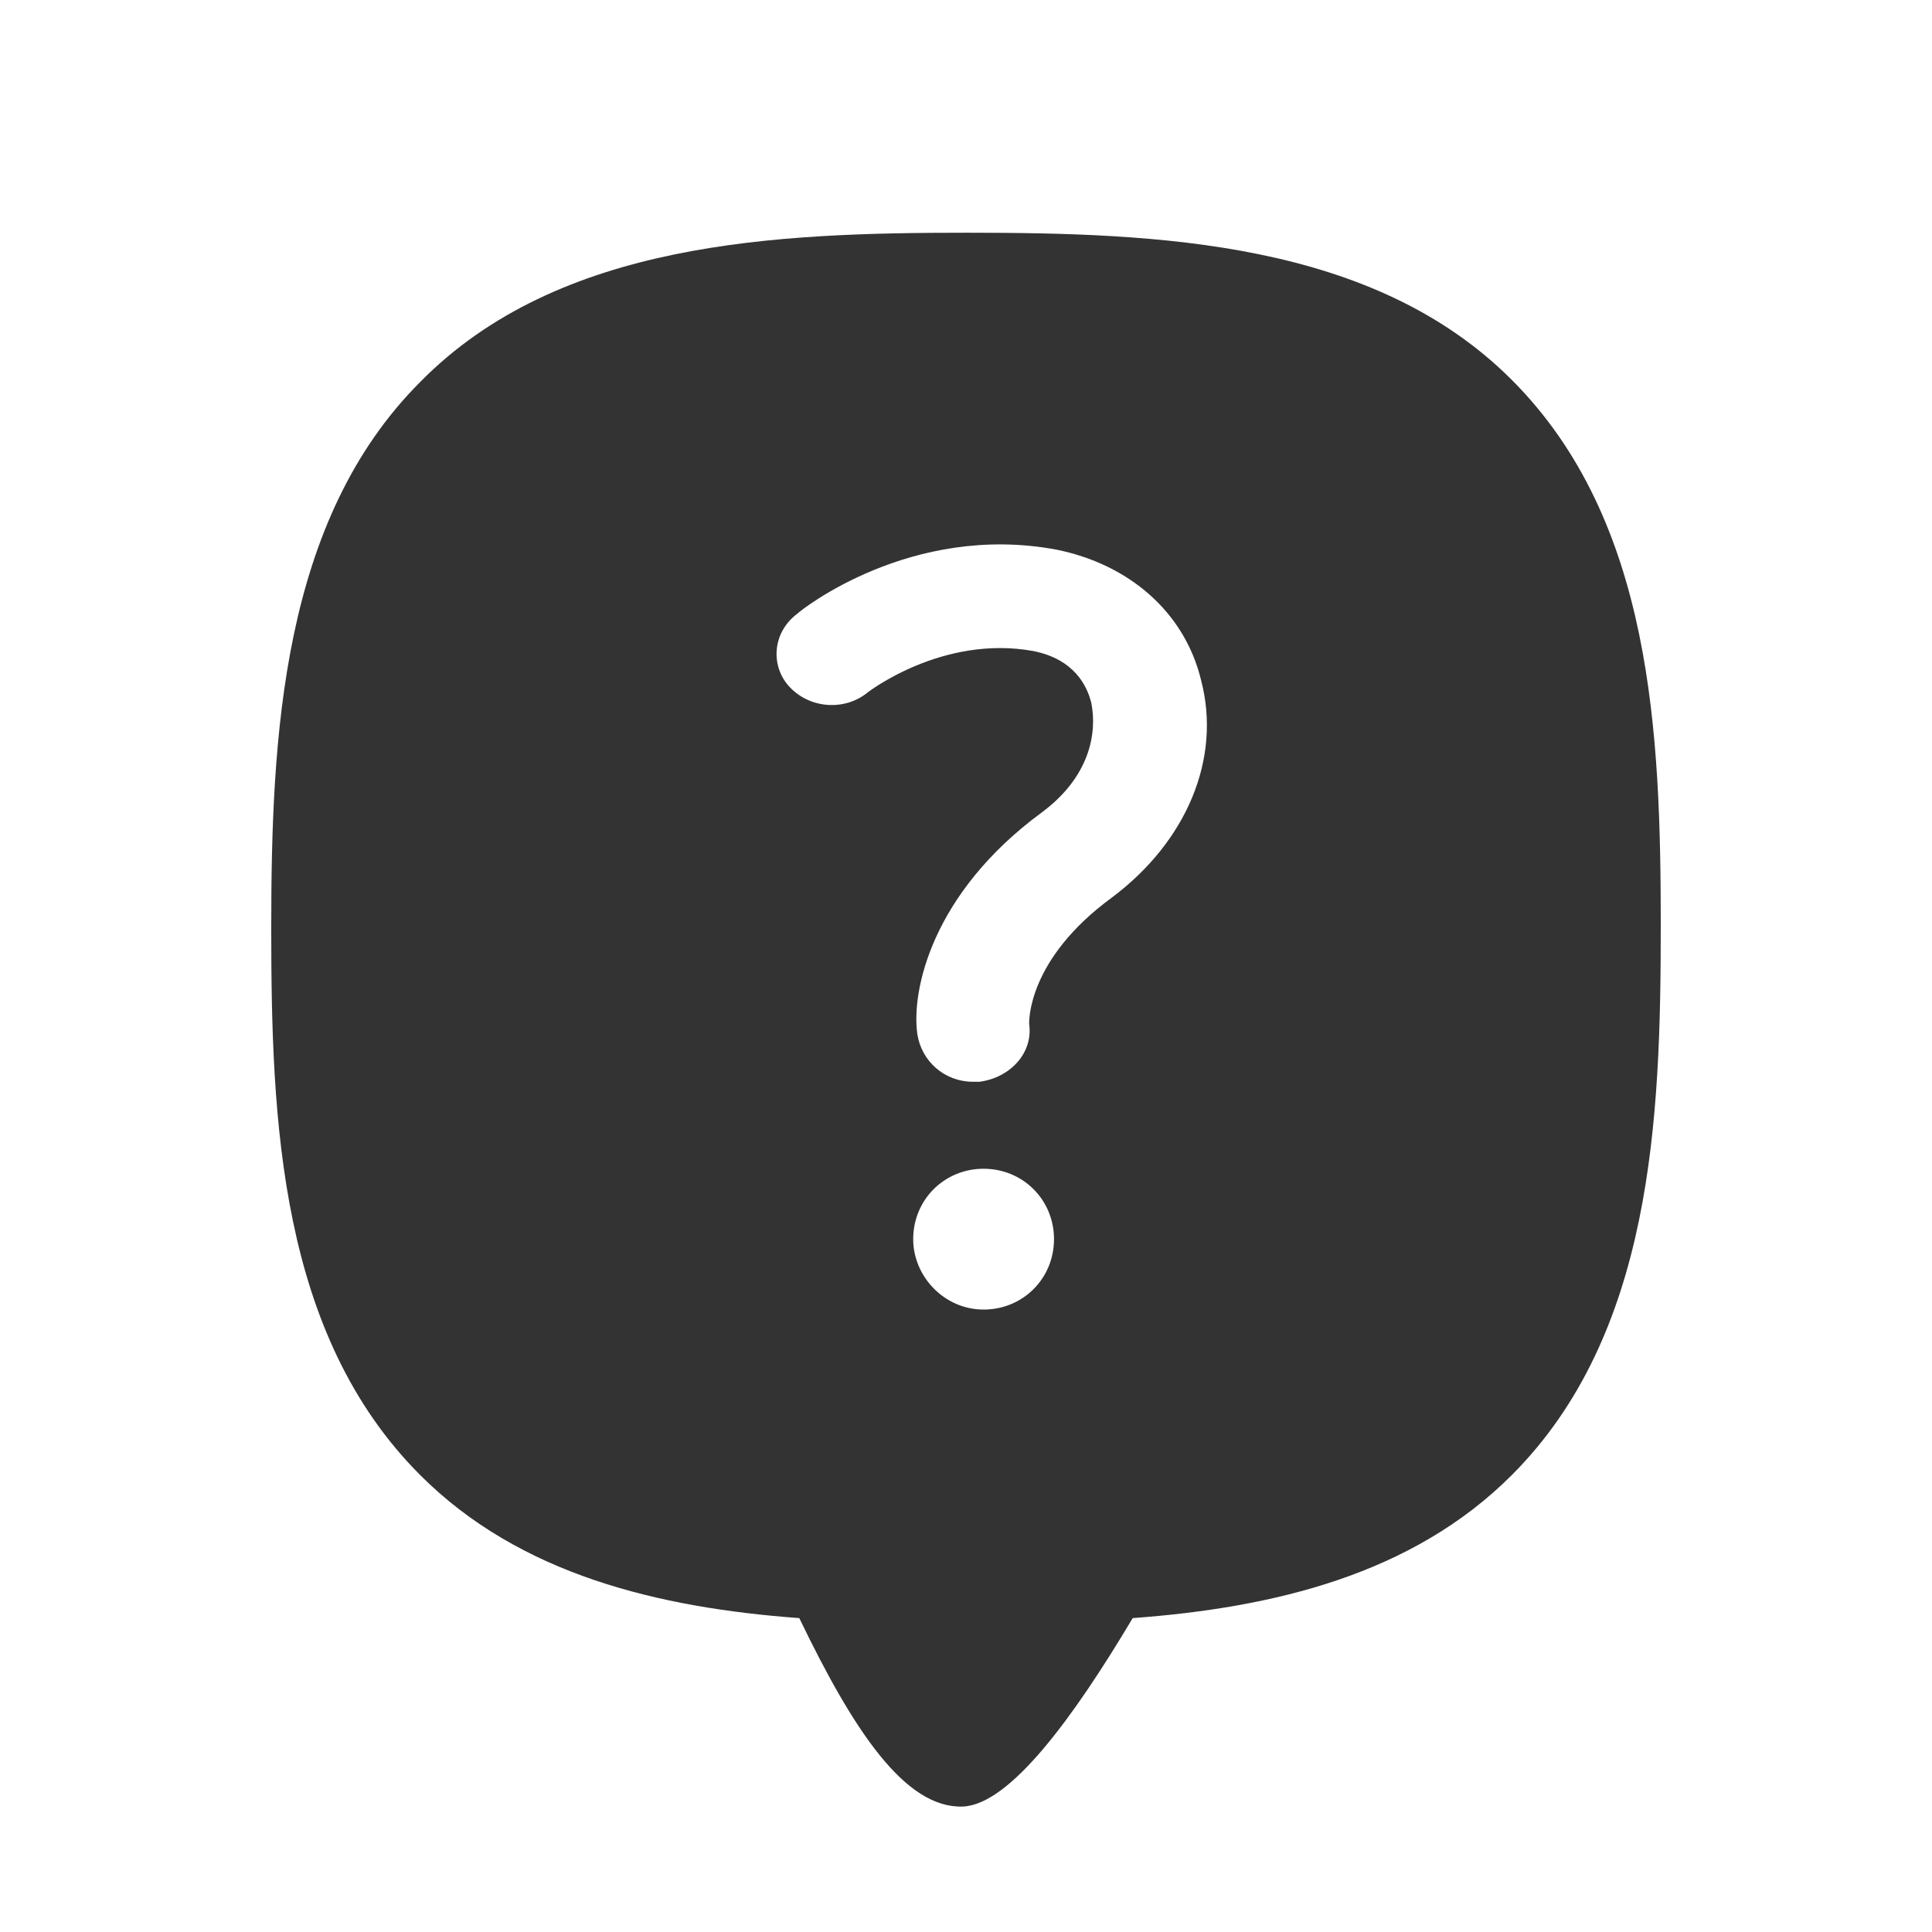
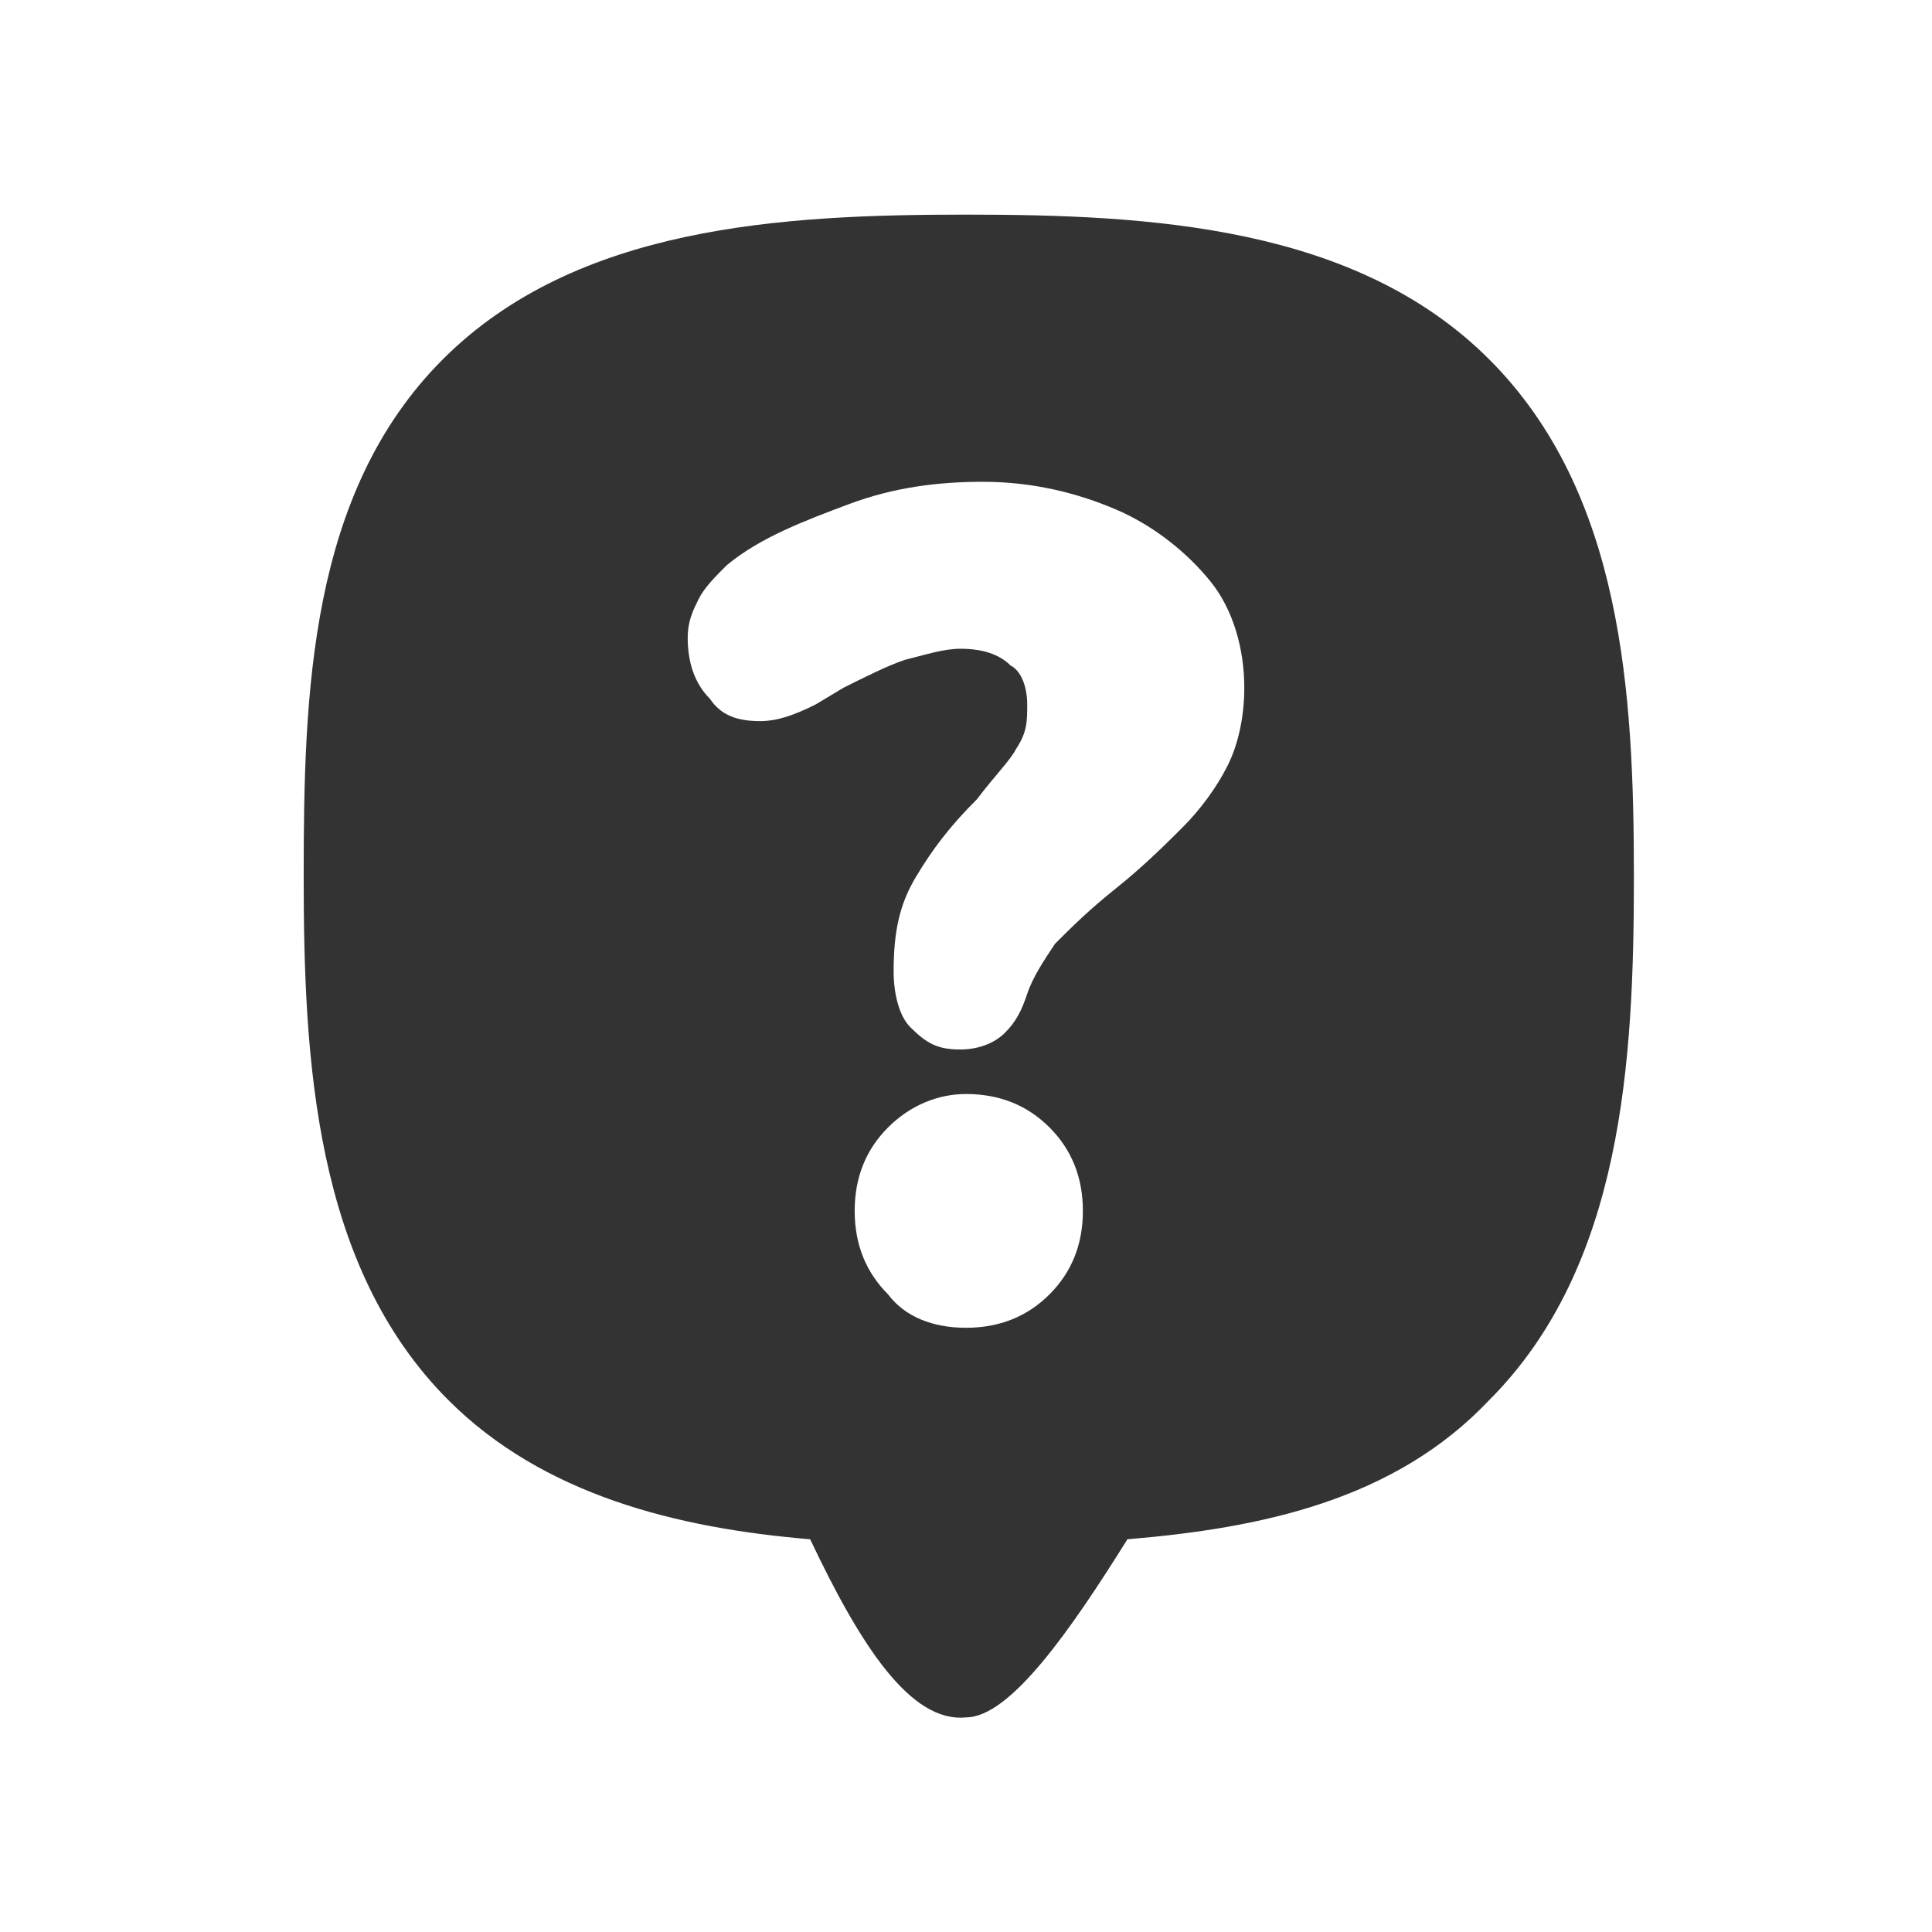
<svg xmlns="http://www.w3.org/2000/svg" version="1.1" width="256" height="256" viewBox="0 0 256 256">
-   <path fill="#333" d="M220.059 122.76c0-25.519-1.097-53.781-19.756-72.44-18.385-18.384-46.921-19.482-72.166-19.482s-54.055 1.098-72.44 19.756c-18.385 18.385-19.756 46.921-19.756 72.44s1.097 53.781 19.756 72.44c13.171 13.171 31.555 17.561 50.214 18.933 7.134 14.817 13.994 25.244 21.677 24.97 6.311-0.274 14.817-12.073 22.5-24.97 18.659-1.372 37.043-5.762 50.214-18.933 18.659-18.659 19.756-47.196 19.756-72.714zM105.637 81.327c0.549-0.549 15.092-12.073 34.299-8.506 9.604 1.921 17.012 8.232 19.208 17.287 2.744 10.427-1.921 21.403-11.799 28.811-11.25 8.232-10.976 16.464-10.976 16.738 0.549 3.841-2.47 7.134-6.585 7.683-0.274 0-0.549 0-0.823 0-3.841 0-6.86-2.744-7.409-6.311-0.823-5.762 1.921-18.659 16.464-29.36 6.311-4.665 7.409-10.427 6.585-14.543-0.549-2.195-2.195-5.762-7.683-6.86-12.073-2.195-21.951 5.488-21.951 5.488-3.018 2.469-7.683 2.195-10.427-0.823-2.469-2.744-2.195-7.134 1.097-9.604zM121.003 164.194c0-5.214 4.116-9.329 9.329-9.329s9.329 4.116 9.329 9.329c0 5.214-4.116 9.329-9.329 9.329s-9.329-4.391-9.329-9.329z" />
+   <path fill="#333" d="M197.324 47.614c-17.7-17.7-44.987-19.175-69.324-19.175s-51.624 1.475-69.324 19.175c-17.7 17.7-18.437 44.249-18.437 68.587s1.475 51.624 19.175 69.324c12.537 12.537 30.237 16.963 47.937 18.437 6.637 14.012 13.275 24.337 20.65 23.6 5.9 0 14.012-11.799 21.387-23.6 17.7-1.475 35.399-5.162 47.937-18.437 17.7-17.7 19.175-44.987 19.175-69.324s-1.475-50.886-19.175-68.587zM139.062 171.512c-2.95 2.95-6.637 4.425-11.062 4.425s-8.113-1.475-10.325-4.425c-2.95-2.95-4.425-6.637-4.425-11.062s1.475-8.113 4.425-11.062c2.95-2.95 6.637-4.425 10.325-4.425 4.425 0 8.113 1.475 11.062 4.425s4.425 6.637 4.425 11.062c0 4.425-1.475 8.113-4.425 11.062zM162.662 101.451c-1.475 2.95-3.688 5.9-5.9 8.113s-5.162 5.162-8.85 8.113c-3.688 2.95-5.9 5.162-8.113 7.374-1.475 2.213-2.95 4.425-3.688 6.637s-1.475 3.688-2.95 5.162c-1.475 1.475-3.688 2.213-5.9 2.213-2.95 0-4.425-0.737-6.637-2.95-1.475-1.475-2.213-4.425-2.213-7.375 0-5.162 0.737-8.85 2.95-12.537s4.425-6.637 8.113-10.325c2.213-2.95 4.425-5.162 5.162-6.637 1.475-2.213 1.475-3.688 1.475-5.9s-0.737-4.425-2.213-5.162c-1.475-1.475-3.688-2.213-6.637-2.213-2.213 0-4.425 0.737-7.374 1.475-2.213 0.737-5.162 2.213-8.113 3.688l-3.688 2.213c-2.95 1.475-5.162 2.213-7.374 2.213-2.95 0-5.162-0.737-6.637-2.95-2.213-2.213-2.95-5.162-2.95-8.113 0-2.213 0.737-3.688 1.475-5.162s2.213-2.95 3.688-4.425c4.425-3.688 10.325-5.9 16.225-8.113s11.799-2.95 17.7-2.95c6.637 0 12.537 1.475 17.7 3.688s9.587 5.9 12.537 9.587 4.425 8.85 4.425 14.012c0 3.688-0.737 7.374-2.213 10.325z" />
</svg>
